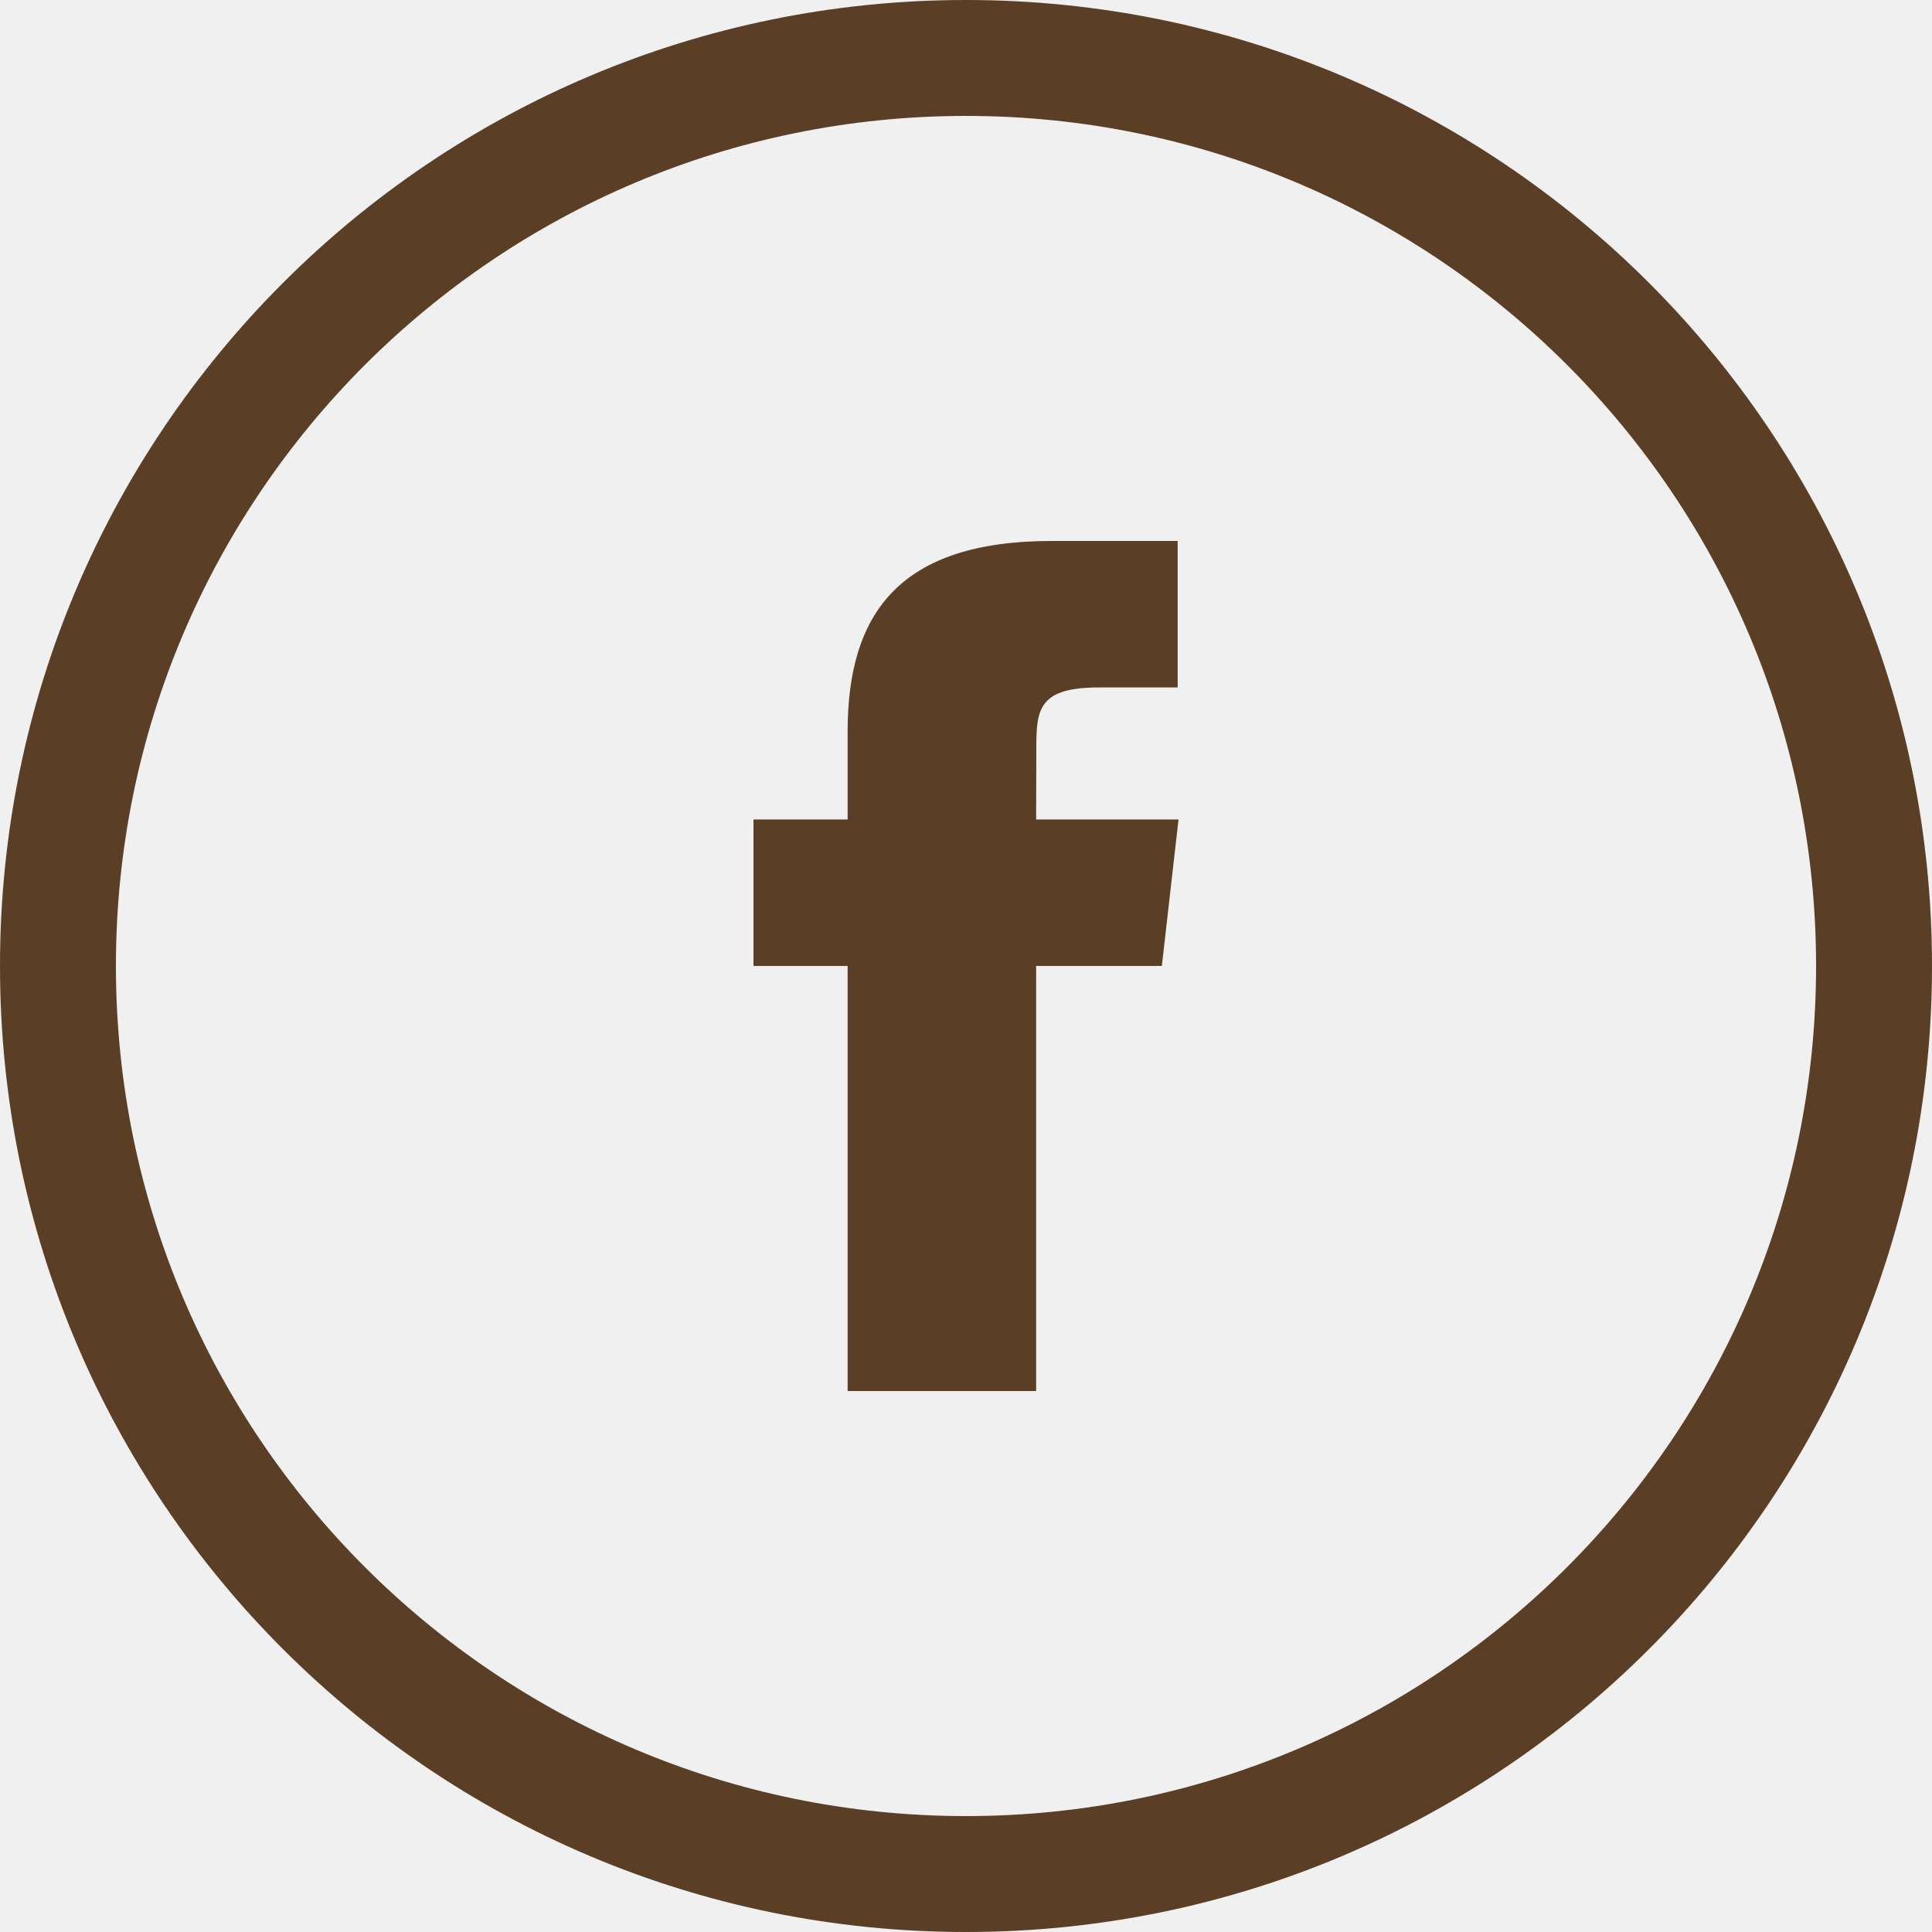
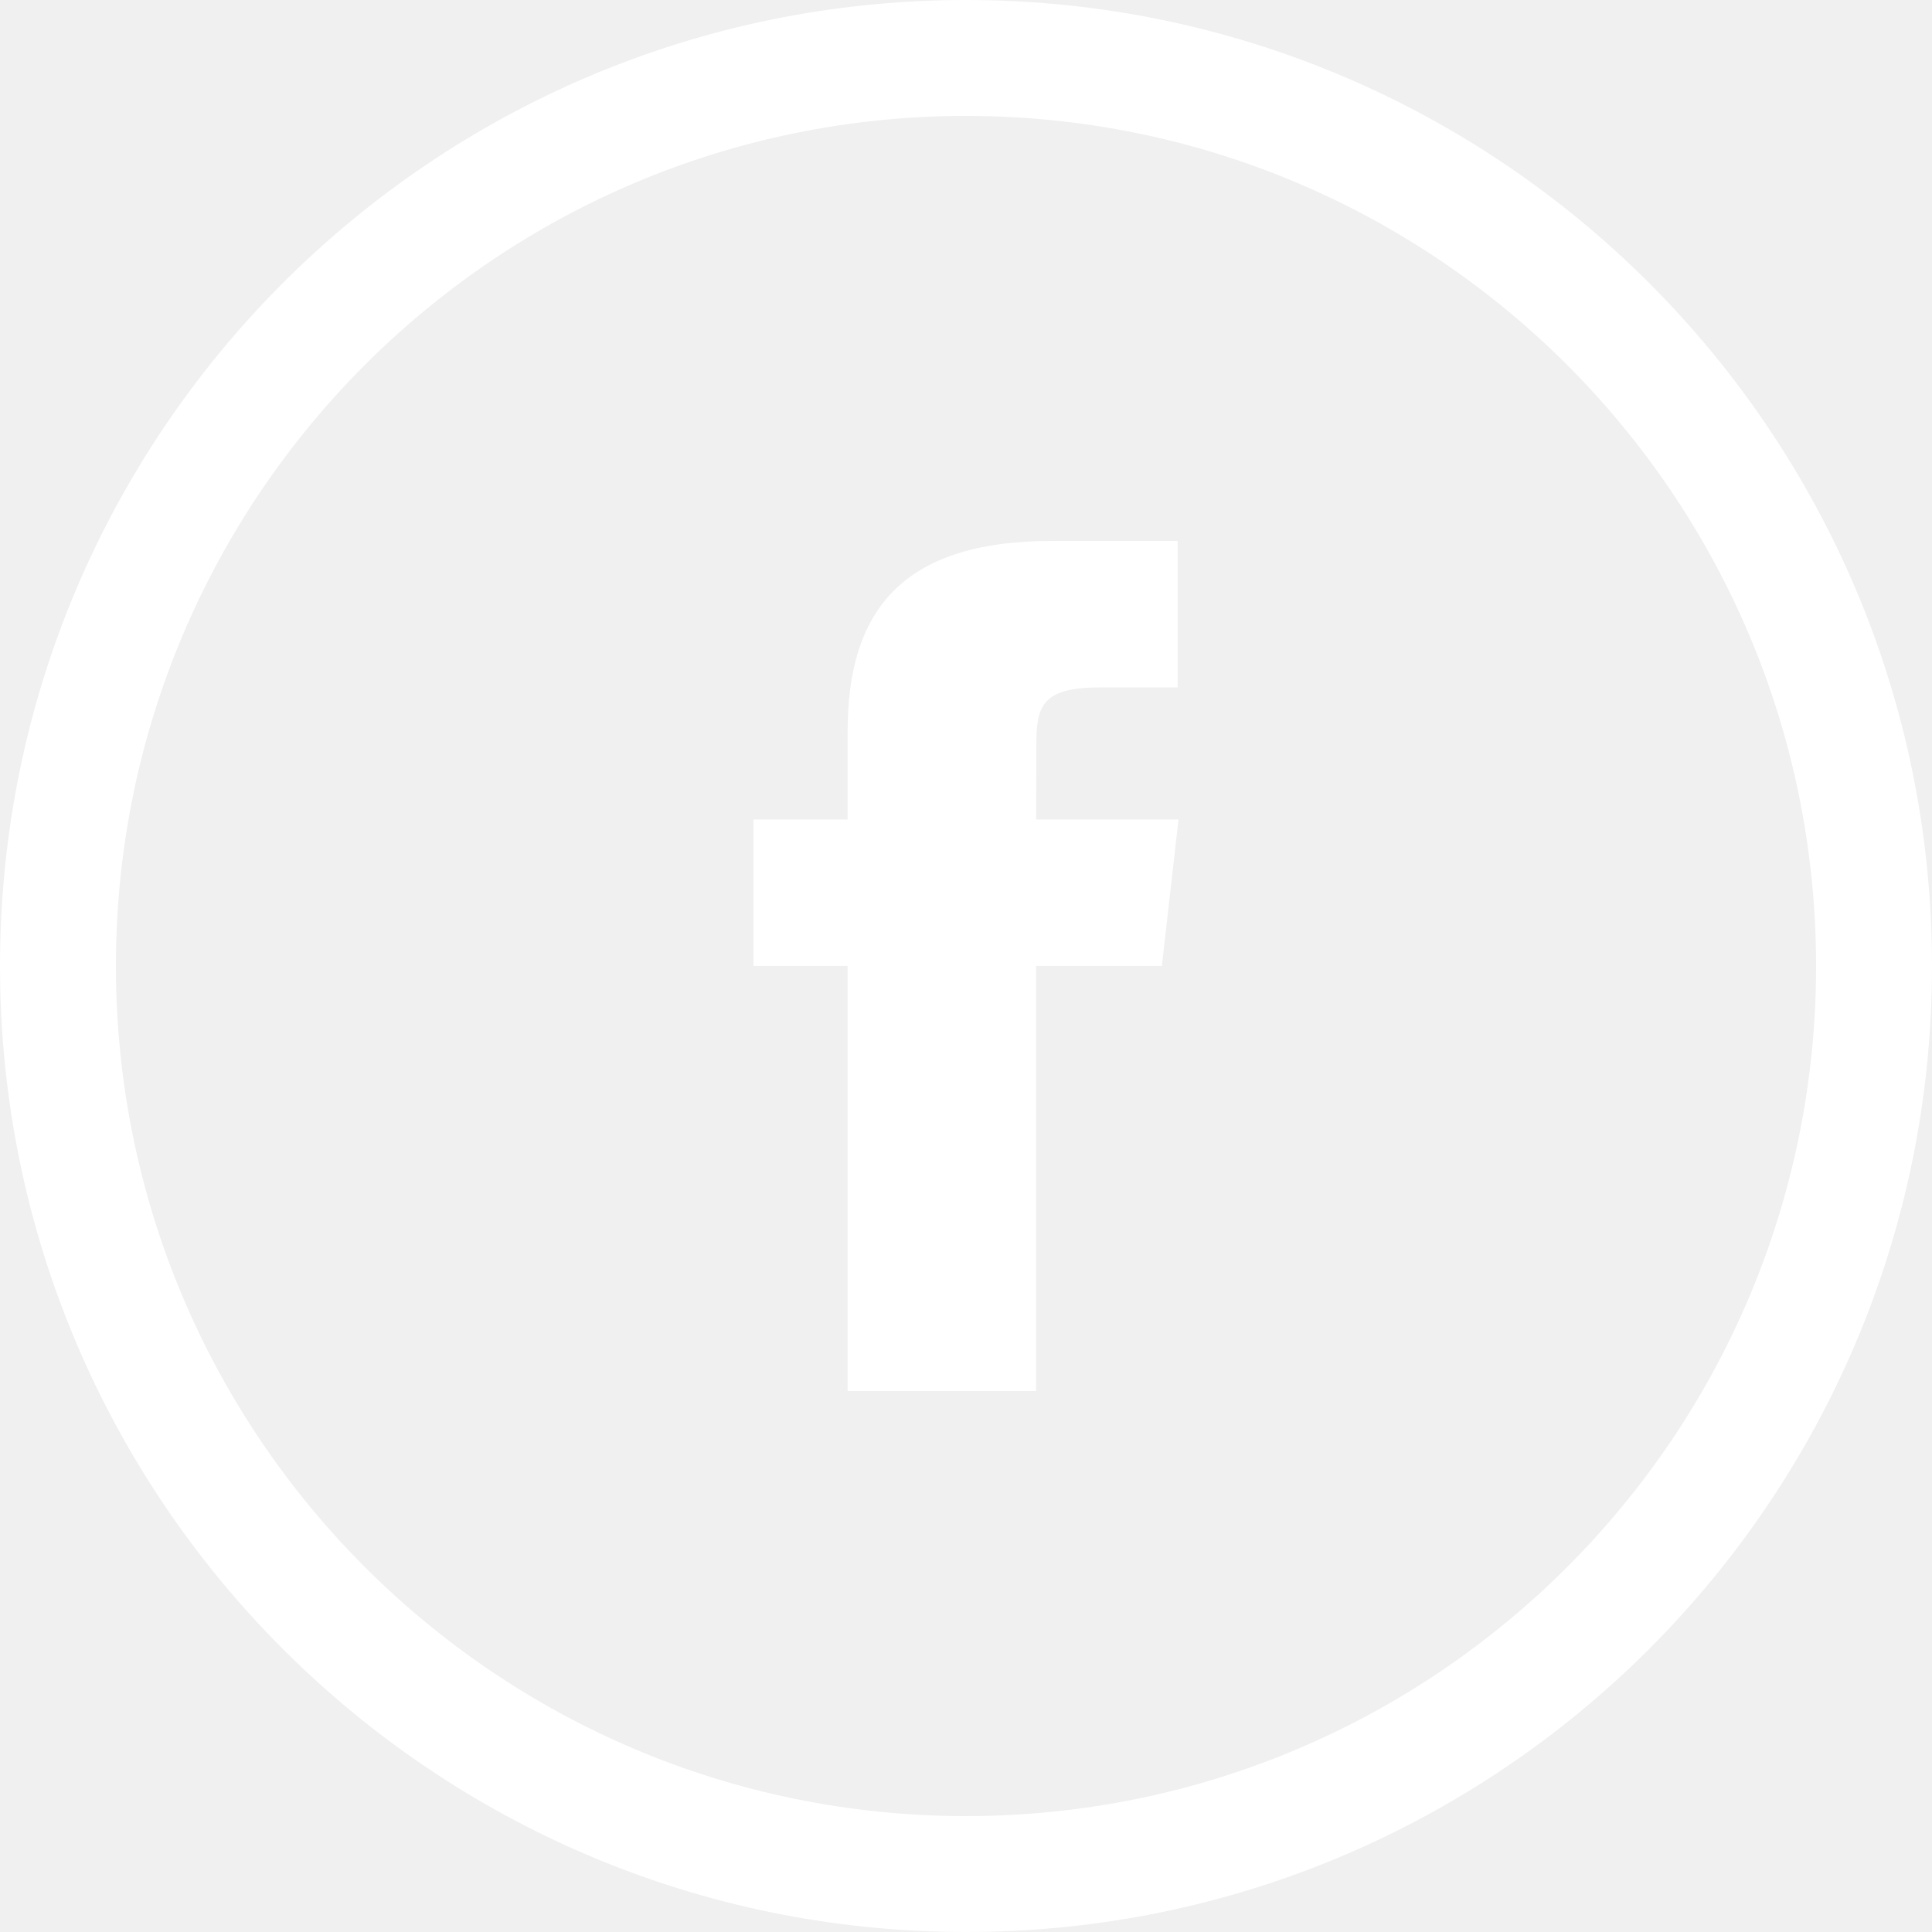
<svg xmlns="http://www.w3.org/2000/svg" width="40px" height="40px" viewBox="0 0 40 40" version="1.1">
  <defs />
-   <g id="Welcome-Page" stroke="none" stroke-width="1" fill="none" fill-rule="evenodd">
-     <g id="MOBILE_HOME_VALUES" transform="translate(-80, -857)" fill="#5B3E26">
-       <path d="M100,897 C111.046,897 120,888.046 120,877 C120,865.954 111.046,857 100,857 C88.954,857 80,865.954 80,877 C80,888.046 88.954,897 100,897 Z M100,894.6 C109.72,894.6 117.6,886.72 117.6,877 C117.6,867.28 109.72,859.4 100,859.4 C90.28,859.4 82.4,867.28 82.4,877 C82.4,886.72 90.28,894.6 100,894.6 Z M101.452,885.8 L101.452,876.999 L104.055,876.999 L104.4,873.966 L101.452,873.966 L101.456,872.448 C101.456,871.657 101.537,871.233 102.754,871.233 L104.382,871.233 L104.382,868.2 L101.778,868.2 C98.65,868.2 97.549,869.671 97.549,872.145 L97.549,873.966 L95.6,873.966 L95.6,876.999 L97.549,876.999 L97.549,885.8 L101.452,885.8 Z" id="Oval-1" />
+   <g id="Page-1" stroke="none" stroke-width="1" fill="none" fill-rule="evenodd">
+     <g id="MOBILE_HOME_STORY" transform="translate(-80, -853)" fill="#FFFFFF">
+       <g id="Group" transform="translate(80, 852)">
+         <path d="M20,41 C31.046,41 40,32.046 40,21 C40,9.954 31.046,1 20,1 C8.954,1 0,9.954 0,21 C0,32.046 8.954,41 20,41 Z M20,38.6 C29.72,38.6 37.6,30.72 37.6,21 C37.6,11.28 29.72,3.4 20,3.4 C10.28,3.4 2.4,11.28 2.4,21 C2.4,30.72 10.28,38.6 20,38.6 Z M21.452,29.8 L21.452,20.999 L24.055,20.999 L24.4,17.966 L21.452,17.966 L21.456,16.448 C21.456,15.657 21.537,15.233 22.754,15.233 L24.382,15.233 L24.382,12.2 L21.778,12.2 C18.65,12.2 17.549,13.671 17.549,16.145 L17.549,17.966 L15.6,17.966 L15.6,20.999 L17.549,20.999 L17.549,29.8 L21.452,29.8 Z" id="Oval-1" />
+       </g>
    </g>
  </g>
</svg>
